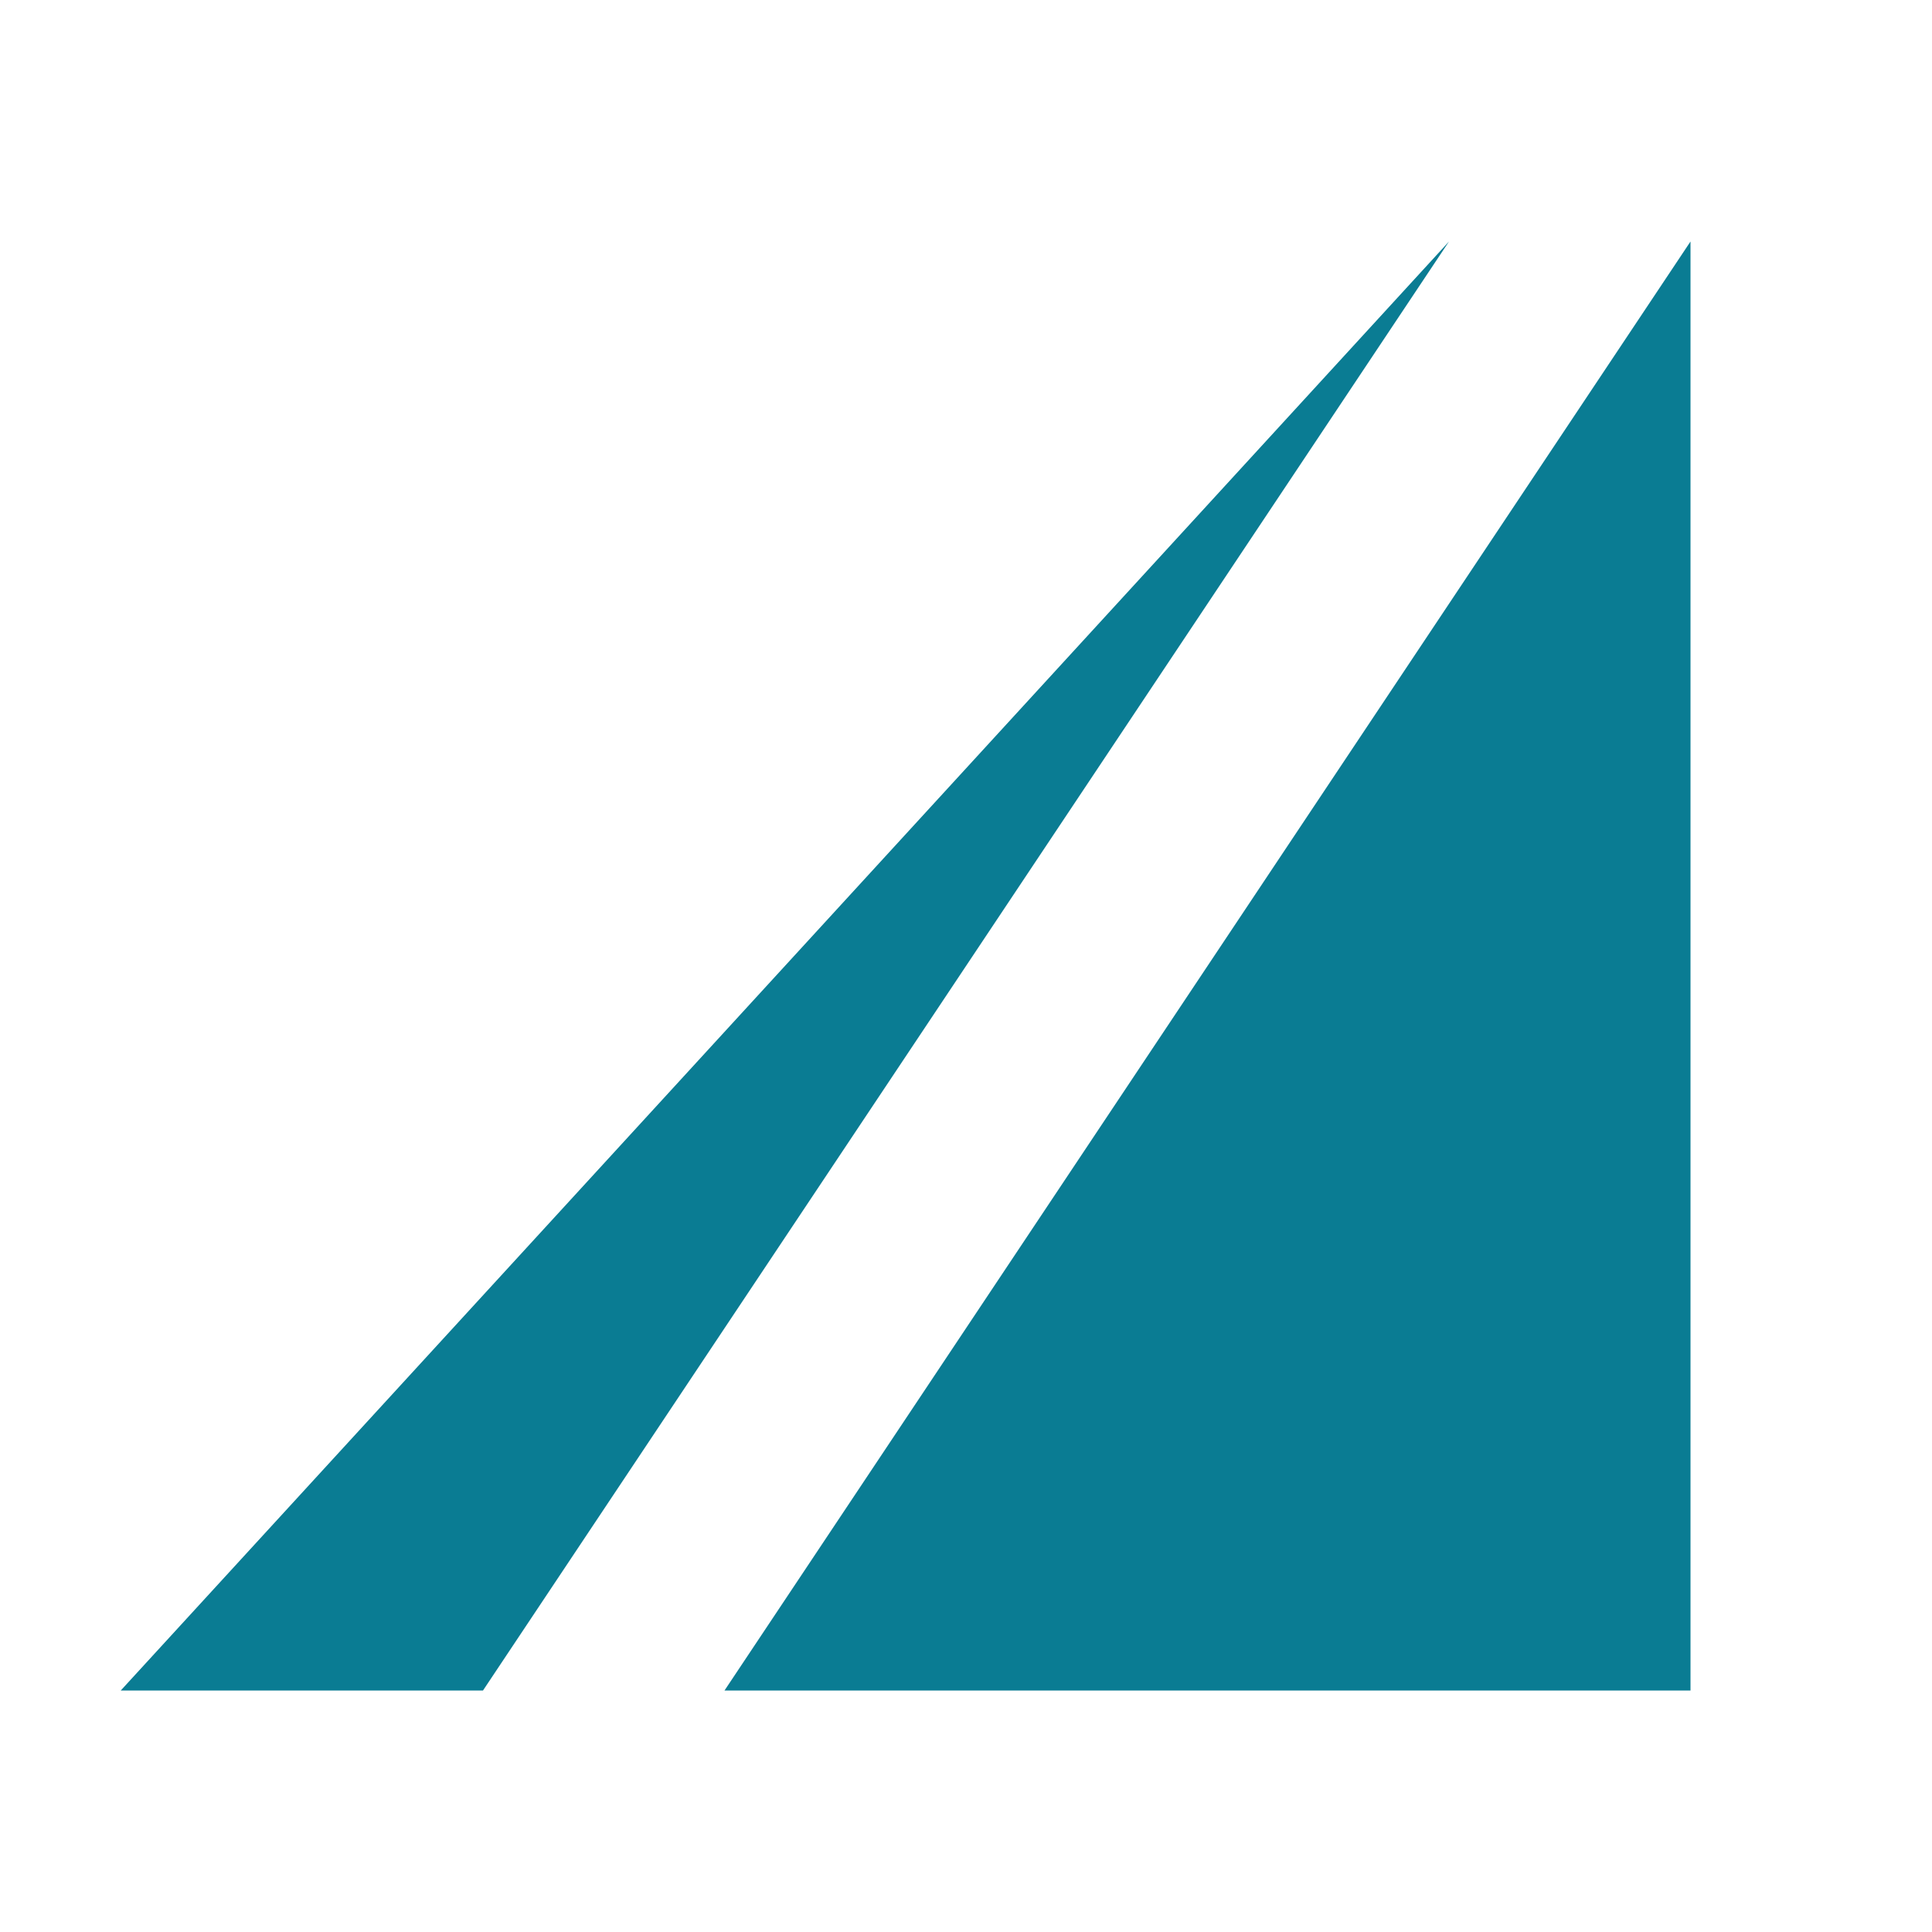
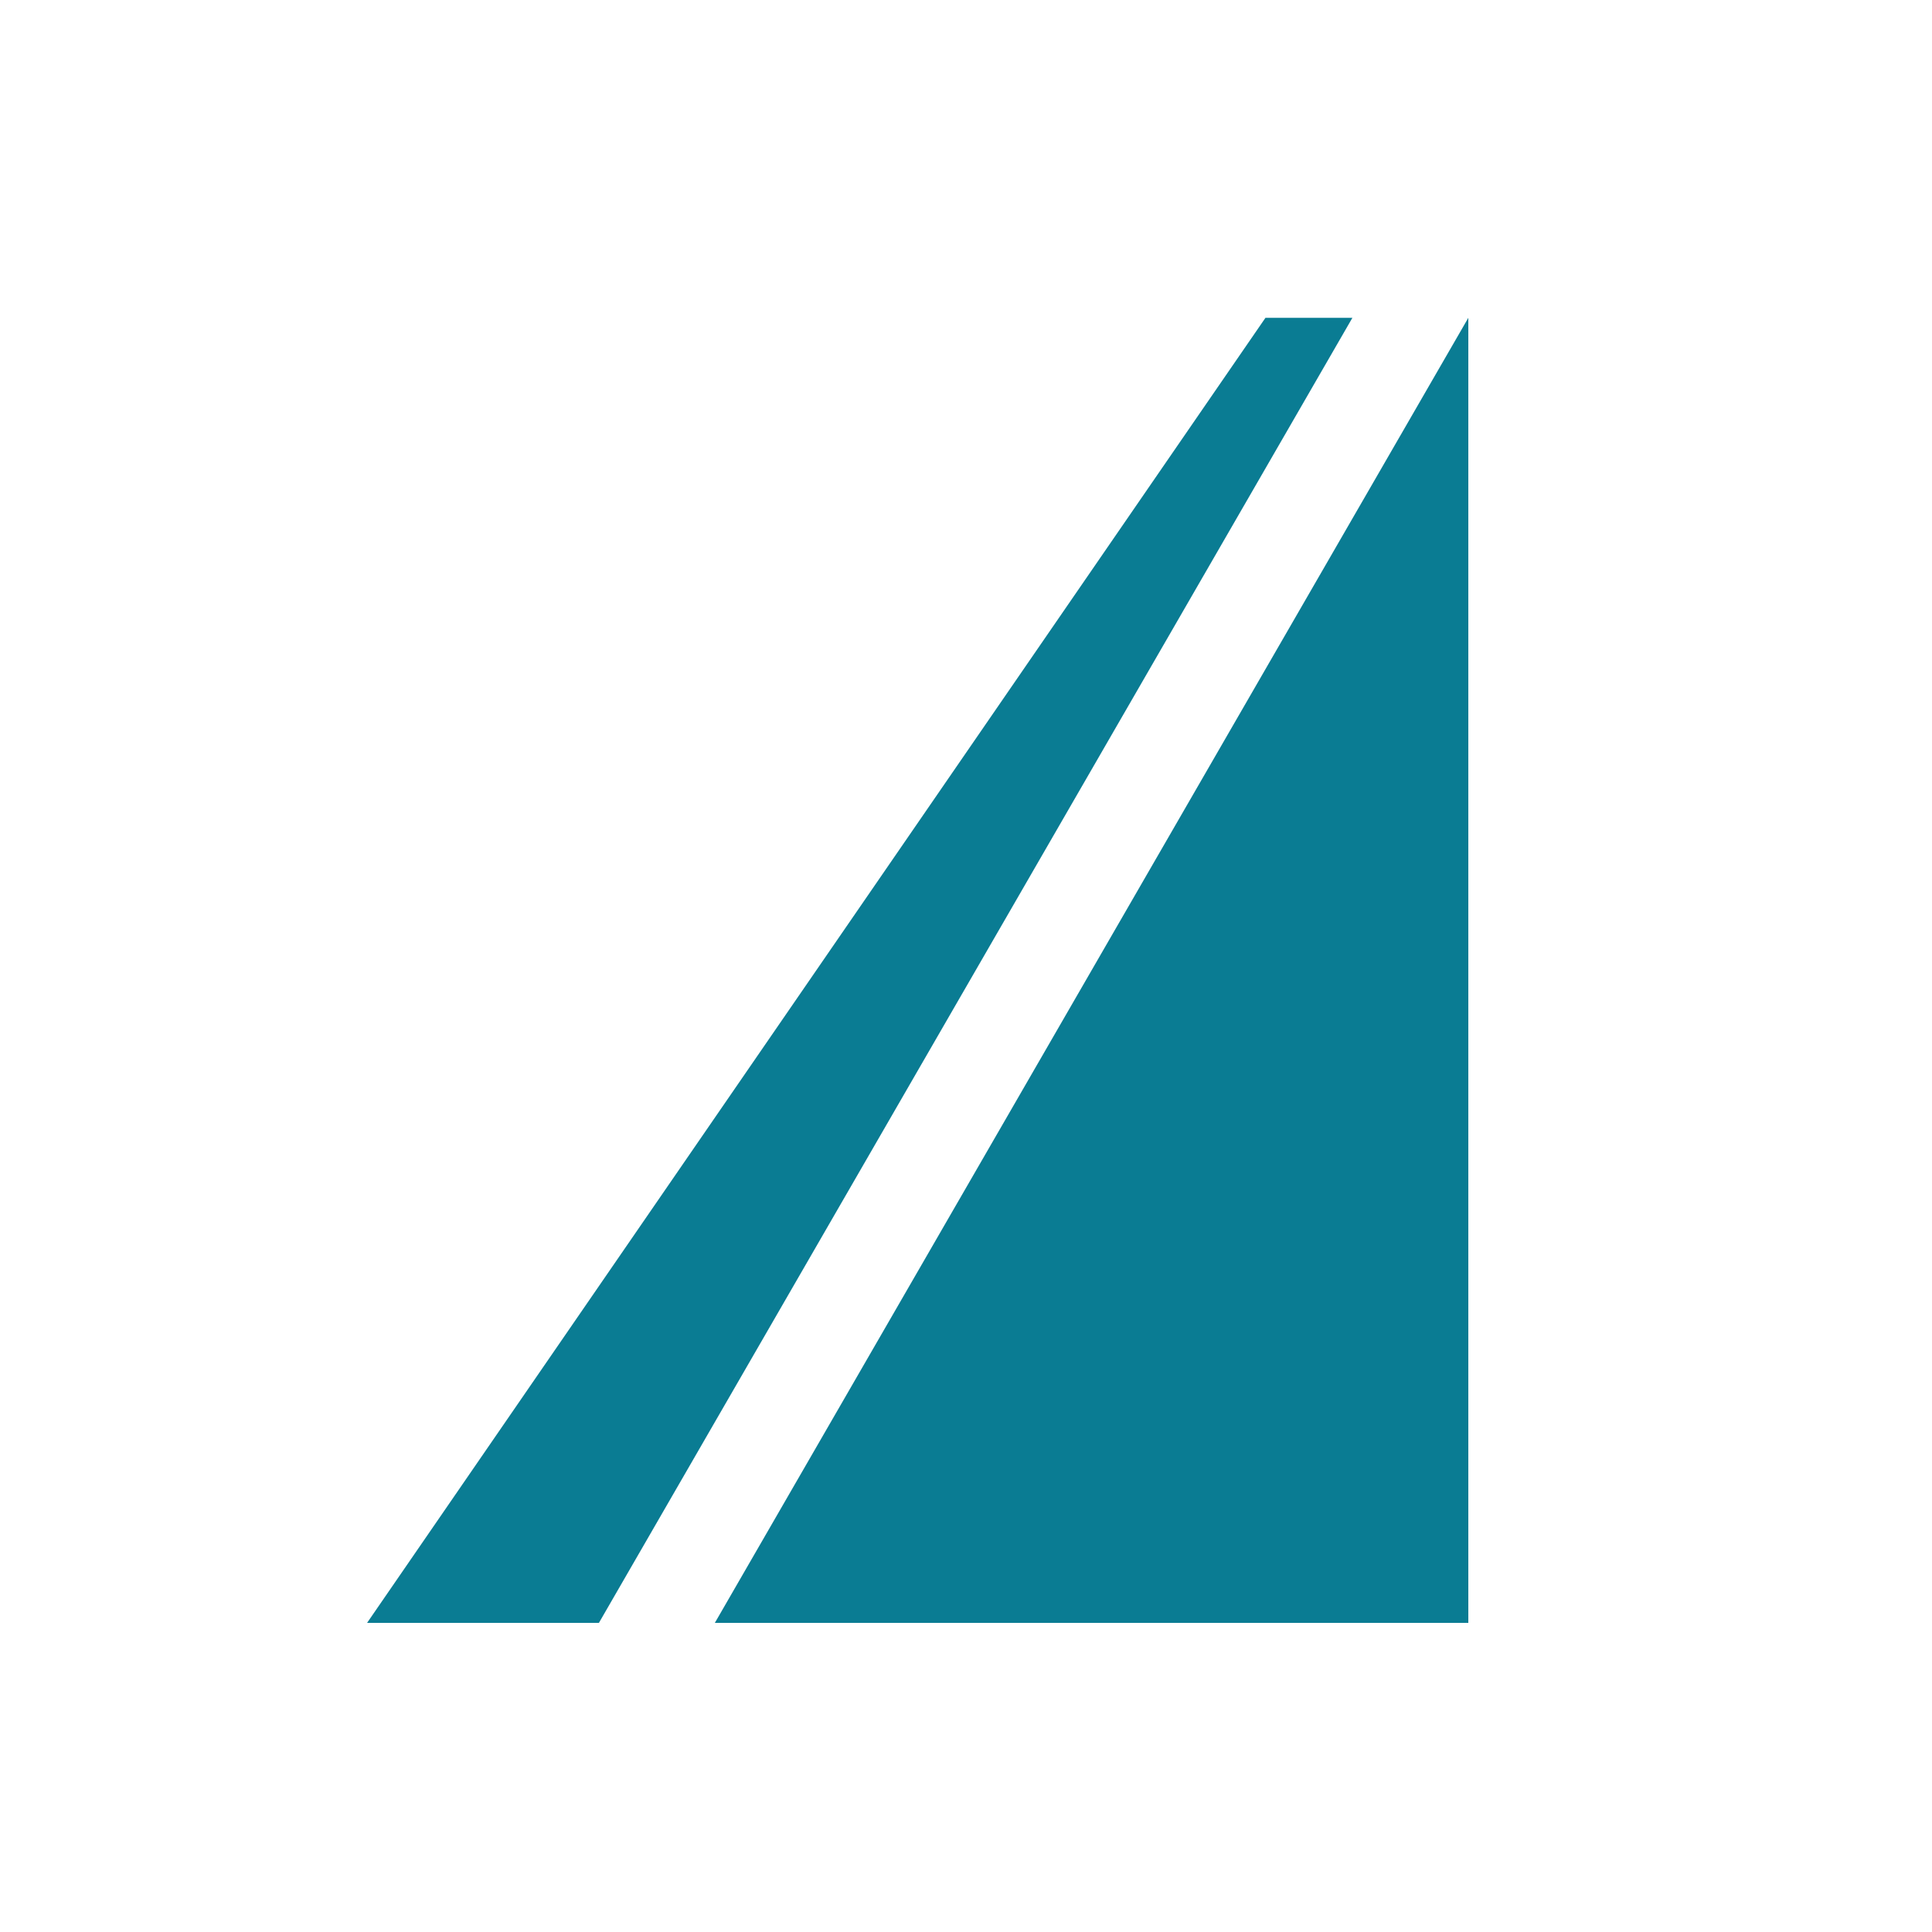
- <svg xmlns="http://www.w3.org/2000/svg" viewBox="0 0 16 16" width="16" height="16">
-   <style>path,polygon{fill:#0A7C93}@media (prefers-color-scheme:dark){polygon{fill:#F4F5F3}}</style>
-   <polygon points="1,14 4,14 12,2" />
-   <polygon points="6,14 14,2 14,14" />
+ <svg xmlns="http://www.w3.org/2000/svg" viewBox="0 0 100 100" width="16" height="16">
+   <style>path{fill:#0A7C93}@media (prefers-color-scheme:dark){path{fill:#F2F4F6}}</style>
+   <path d="M19 84H31L70 16.45H65.5ZM37 84 76 16.45V84Z" />
</svg>
